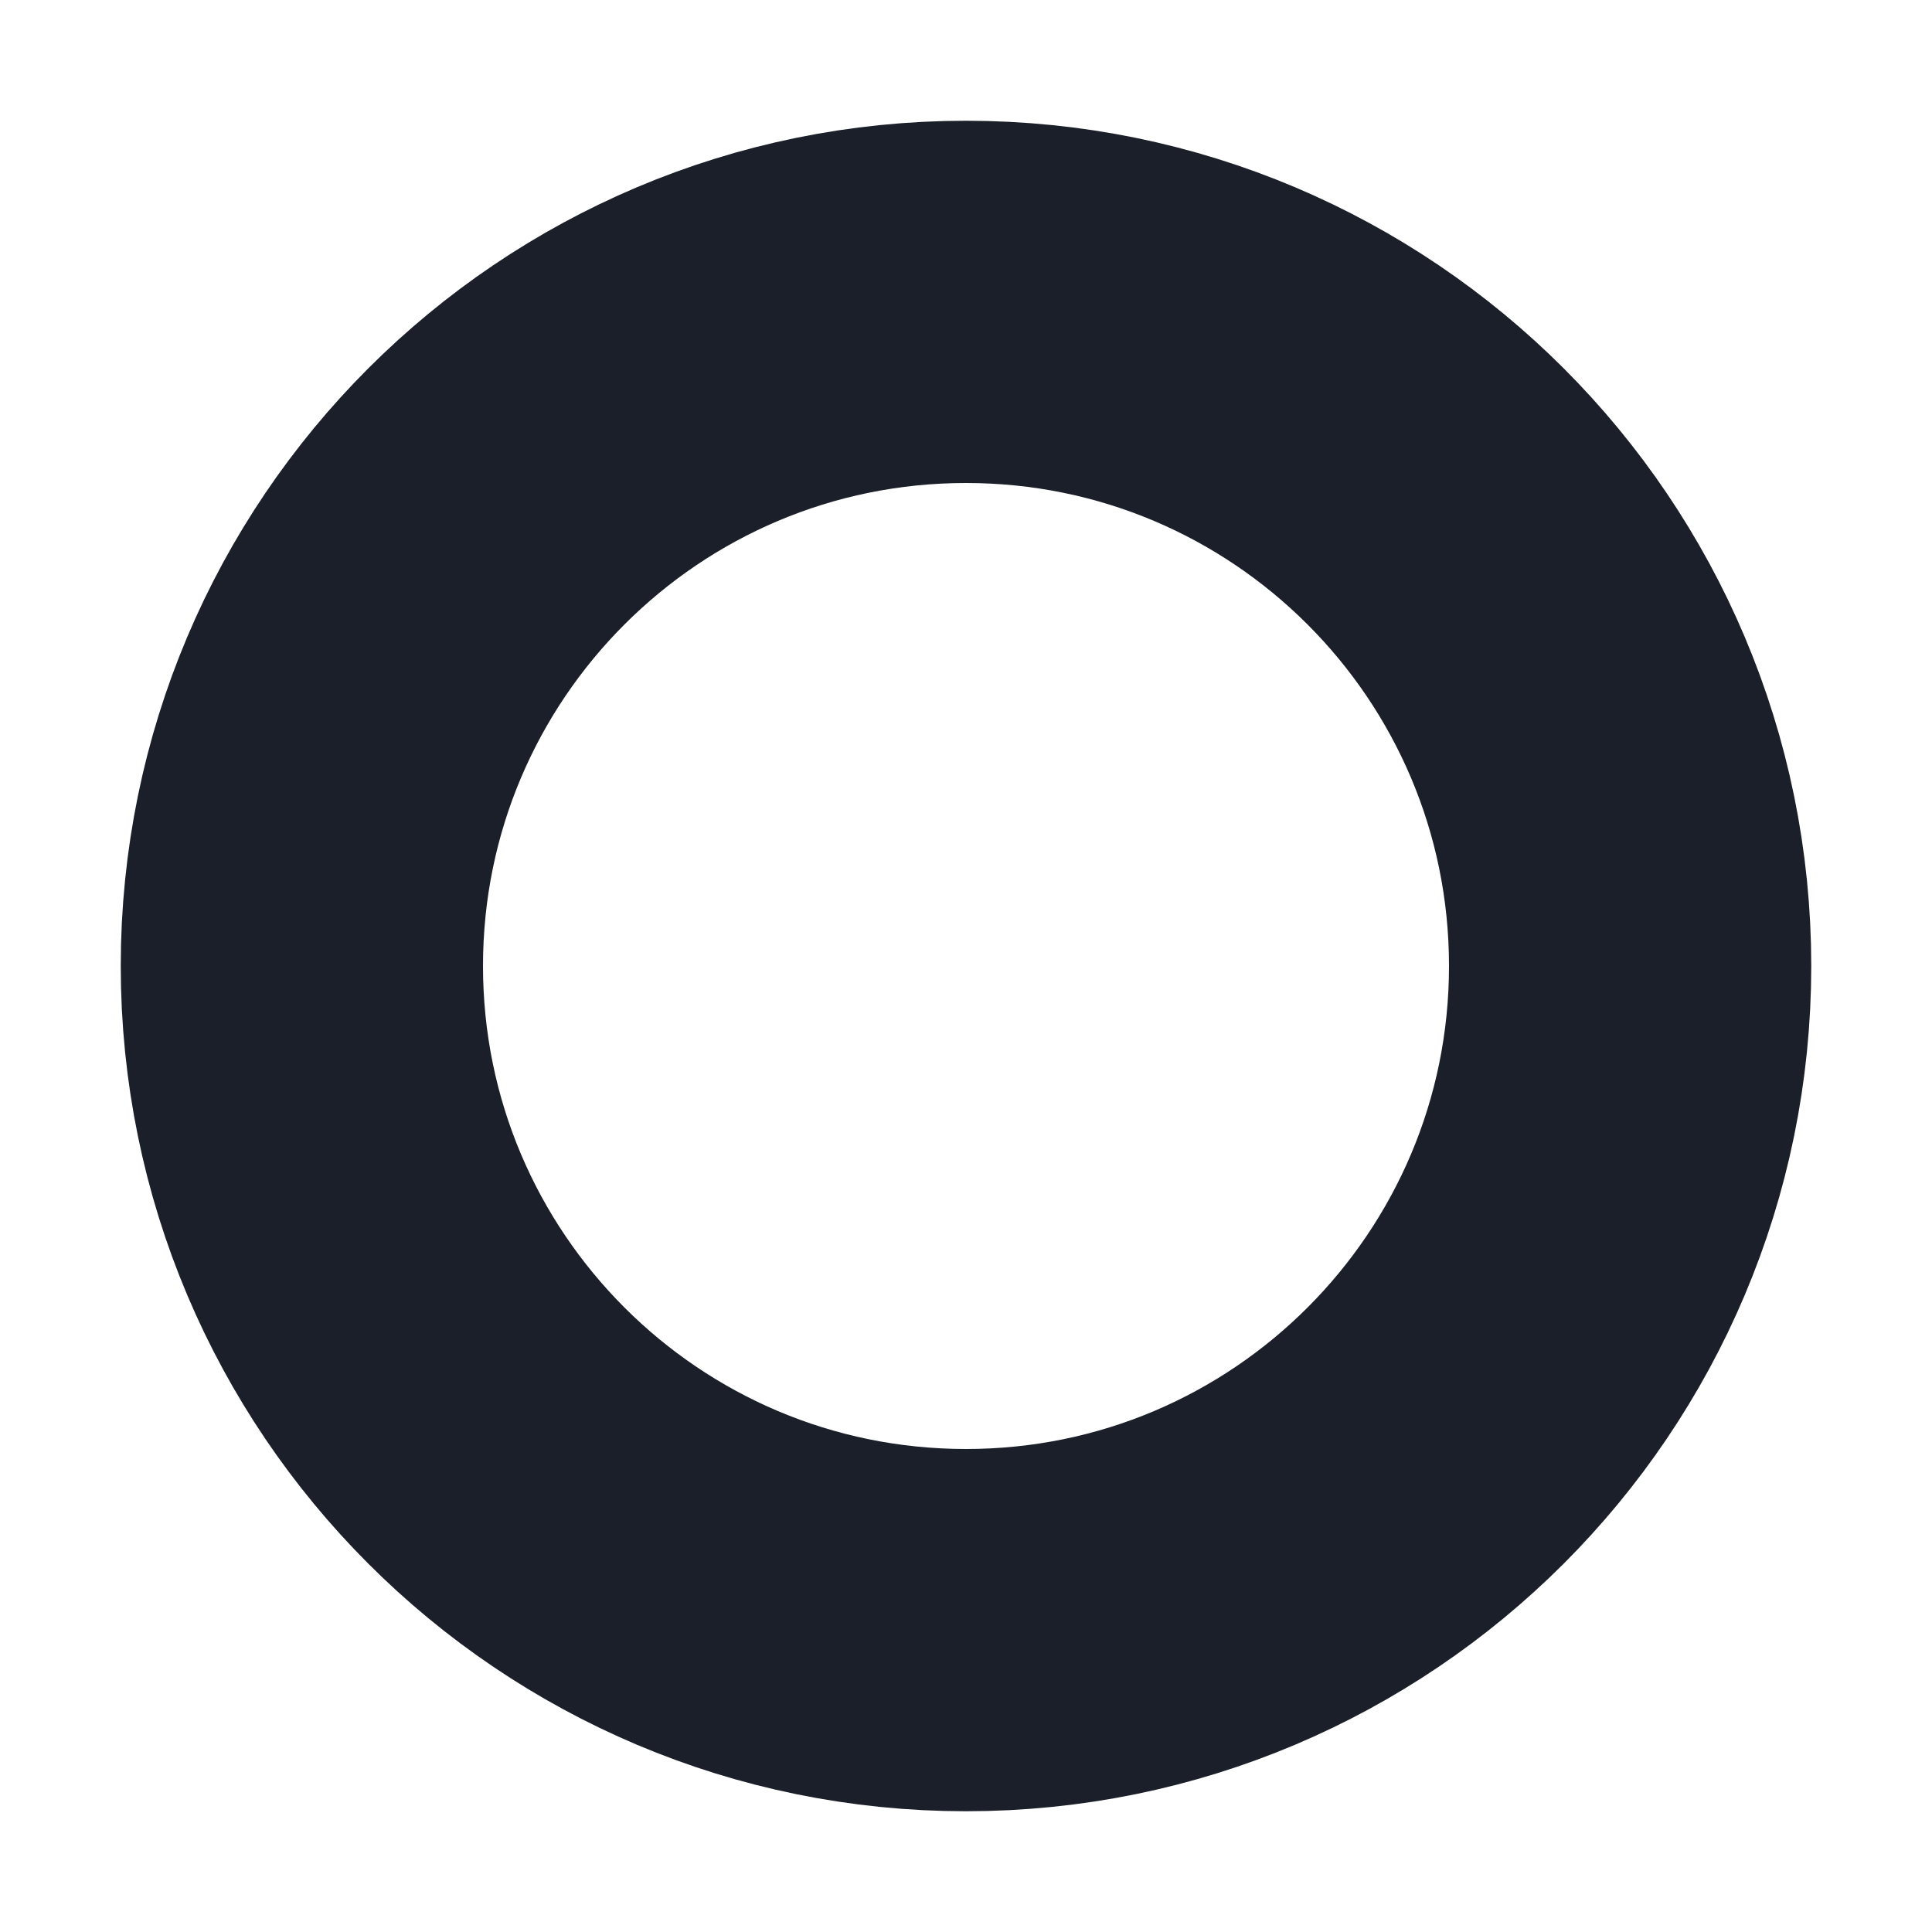
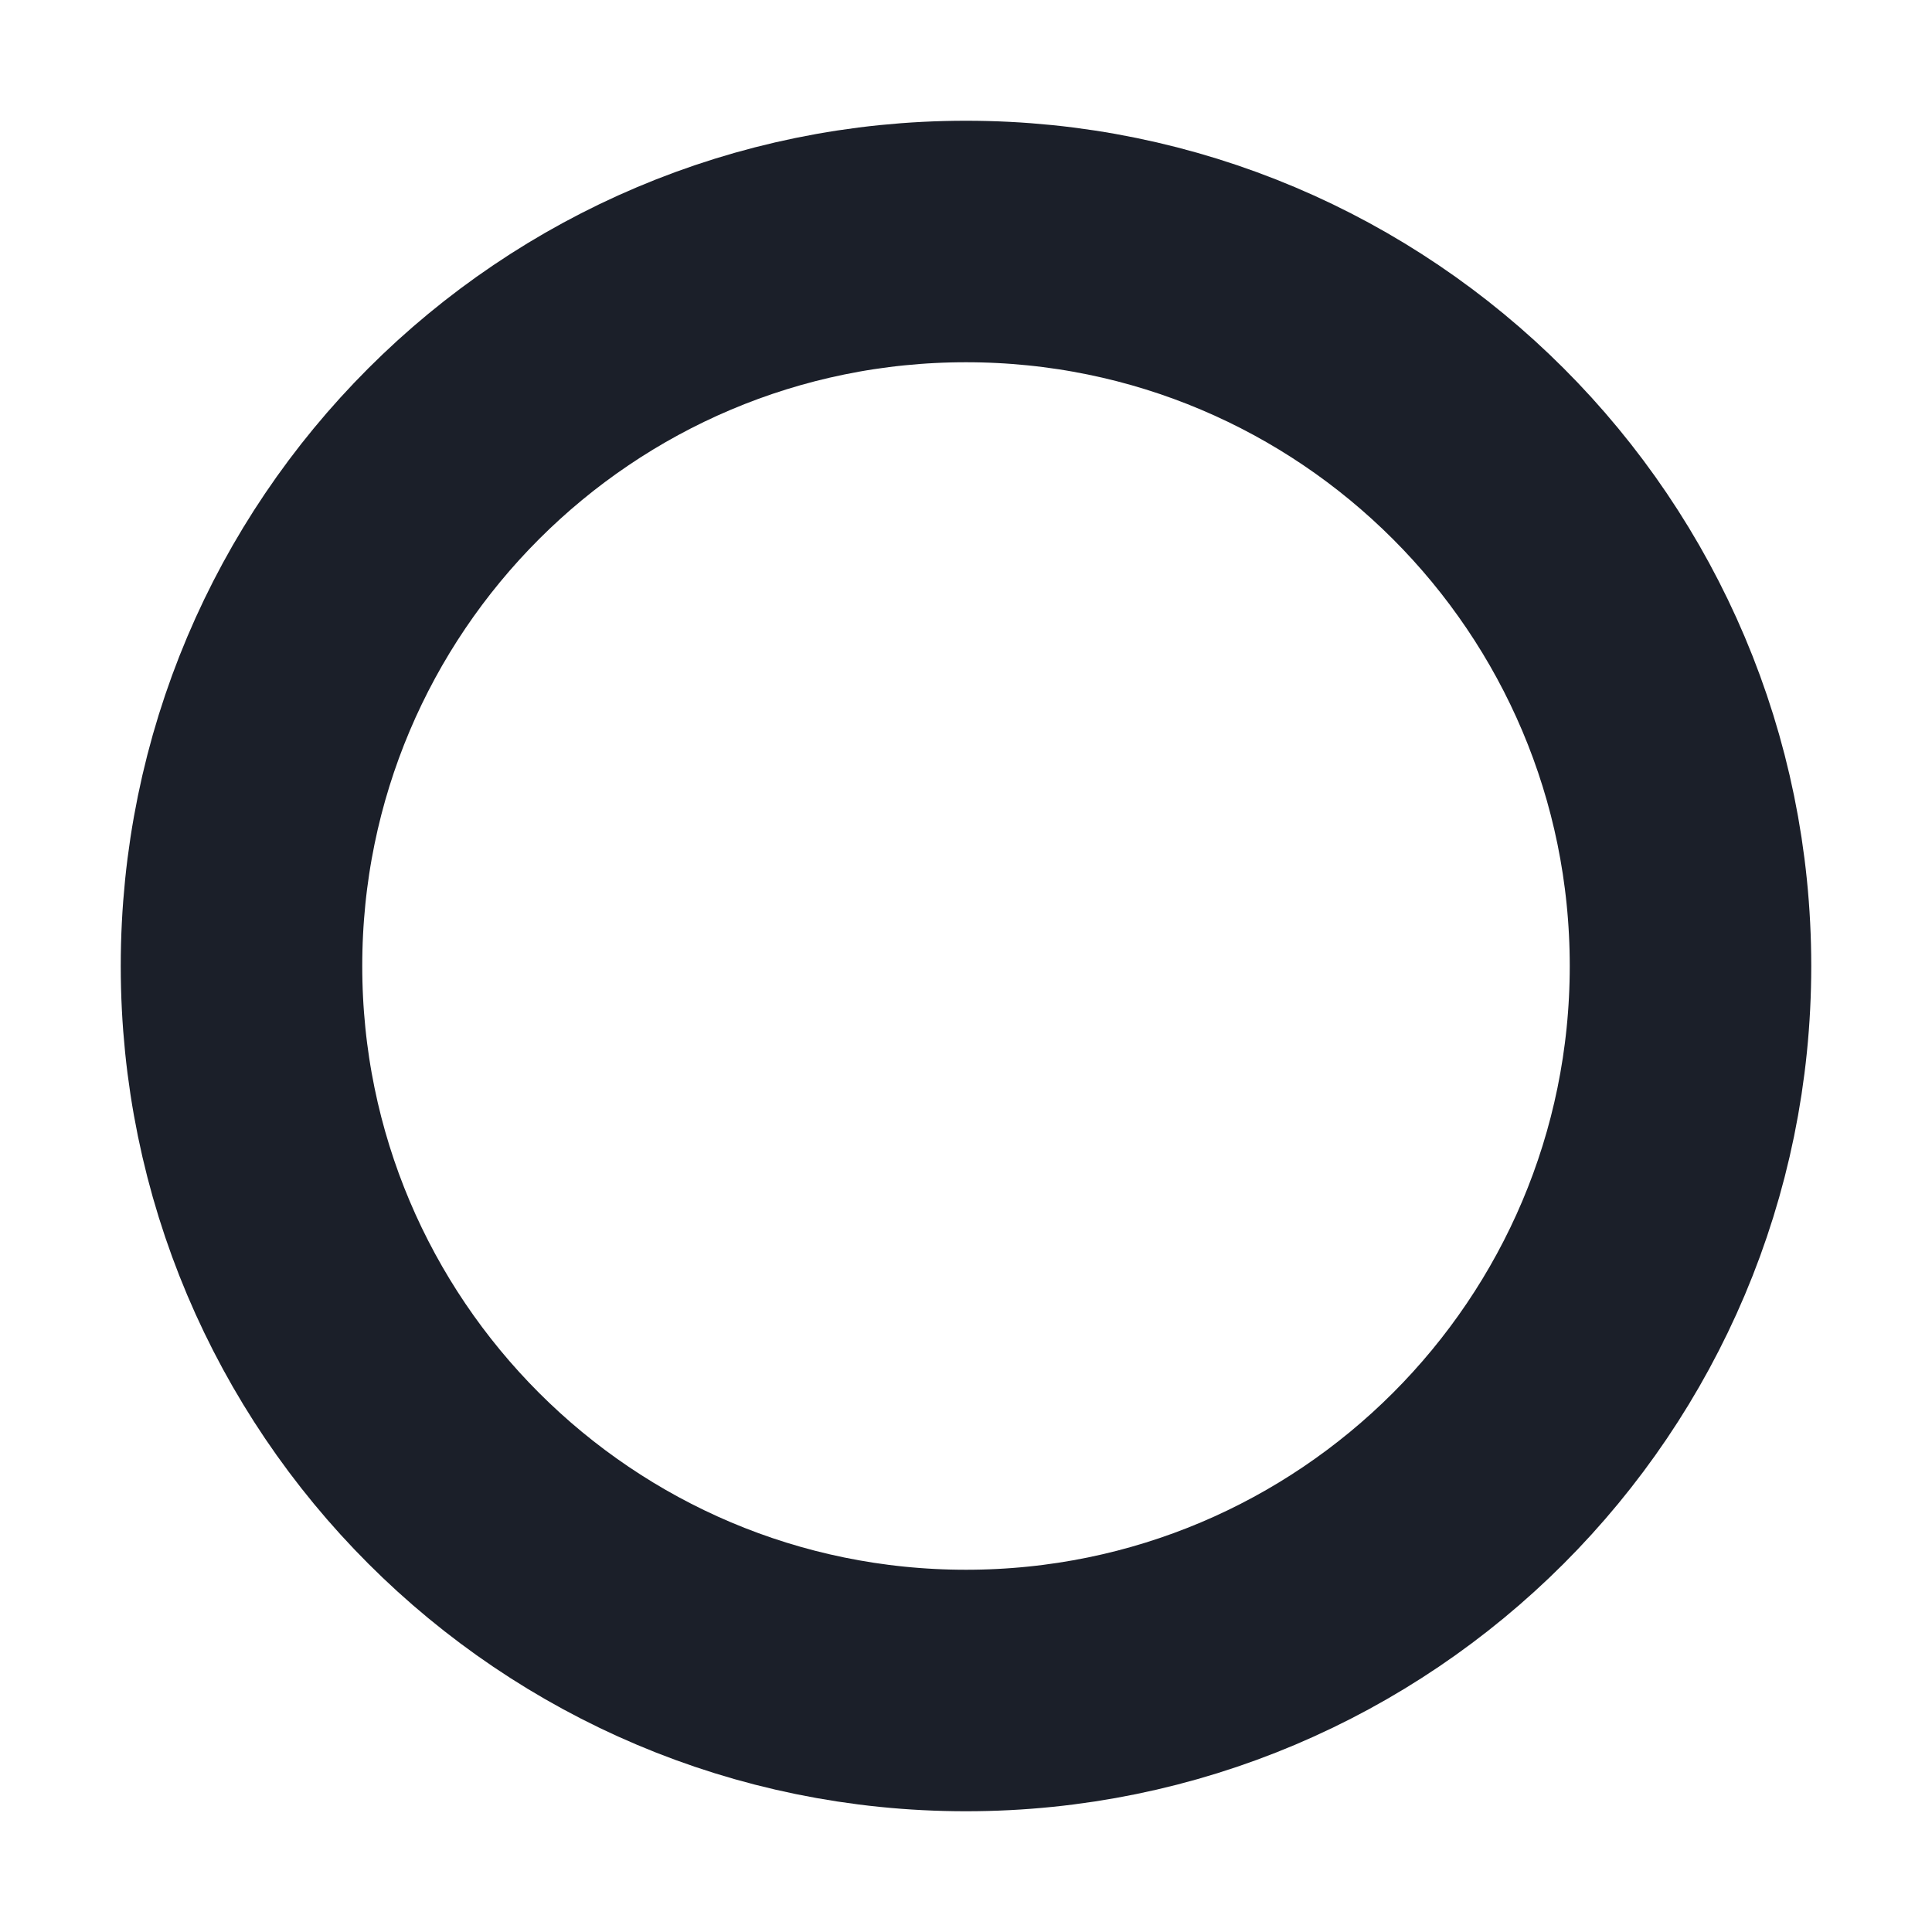
<svg xmlns="http://www.w3.org/2000/svg" width="16" height="16" viewBox="0 0 16 16">
-   <style>.ink{fill:none;stroke:#1b1f29;stroke-linecap:round}@media (prefers-color-scheme:dark){.ink{stroke:#e5e8ed}}</style>
-   <circle class="ink" cx="8" cy="8" r="5.5" stroke-width="3" />
+   <style>.ink{stroke:#1b1f29}@media (prefers-color-scheme:dark){.ink{stroke:#e5e8ed}}</style>
+   <circle class="ring ink" cx="8" cy="8" r="6" fill="none" stroke-width="2" />
</svg>
